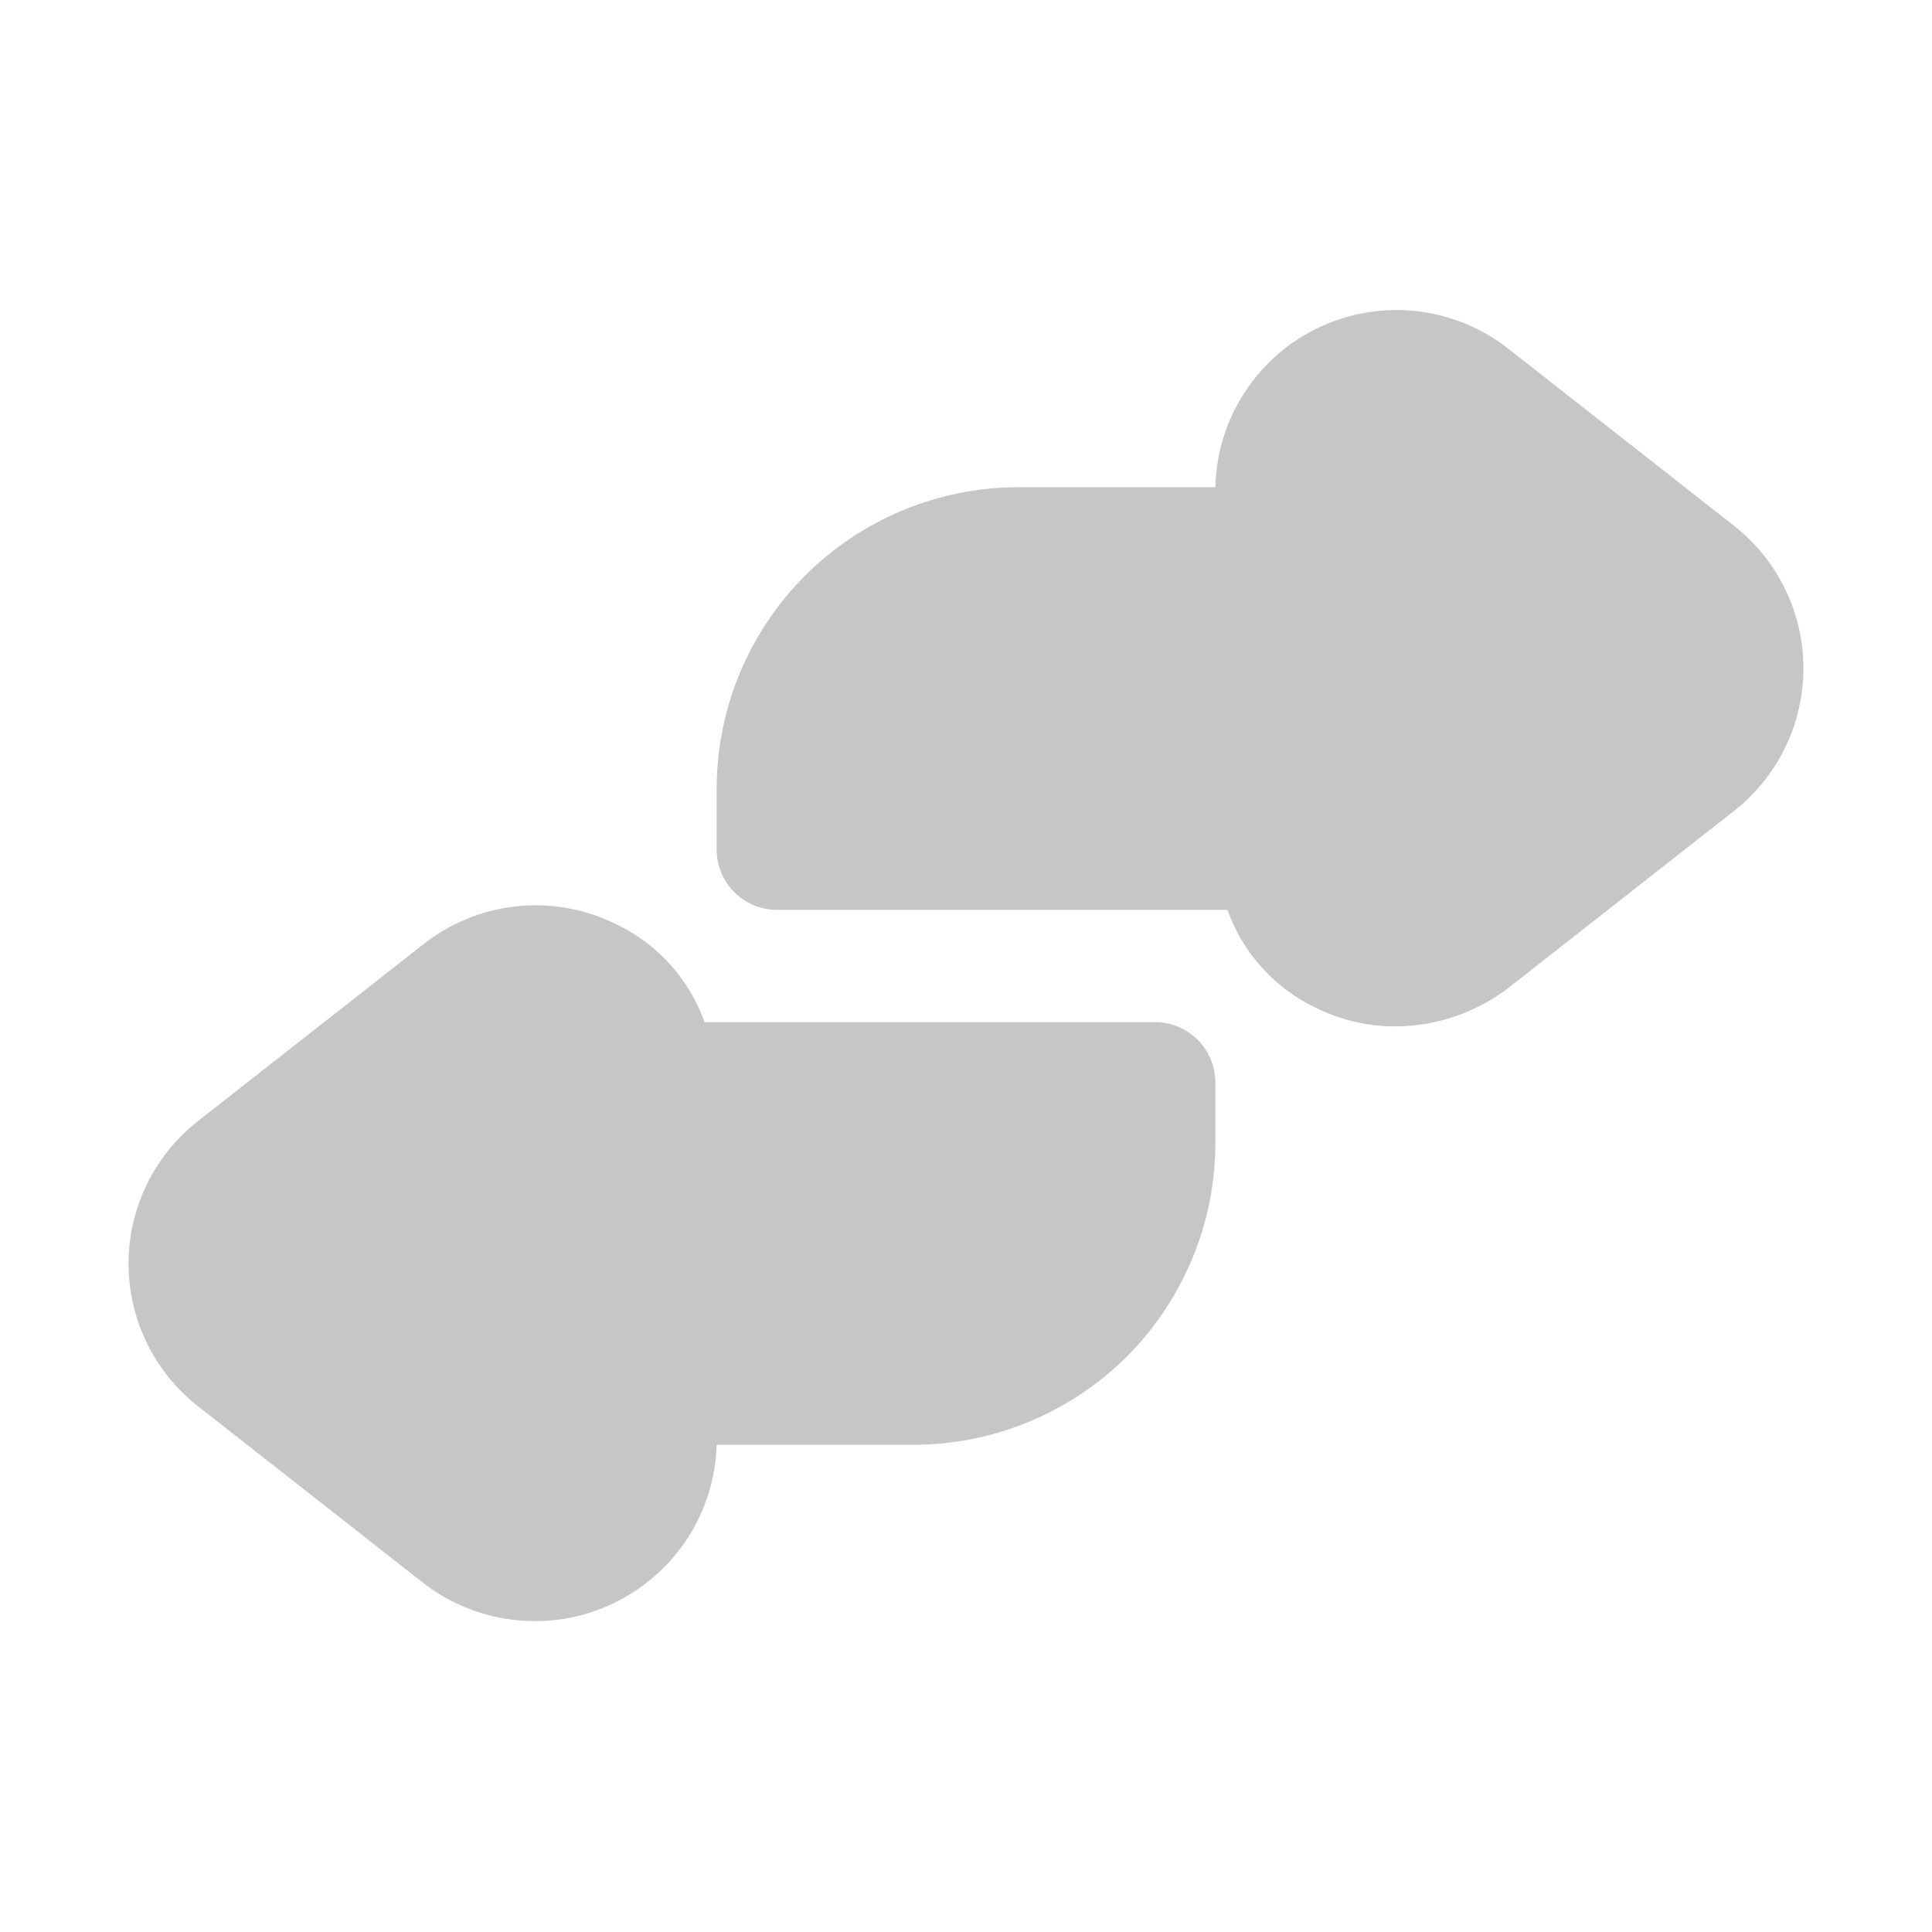
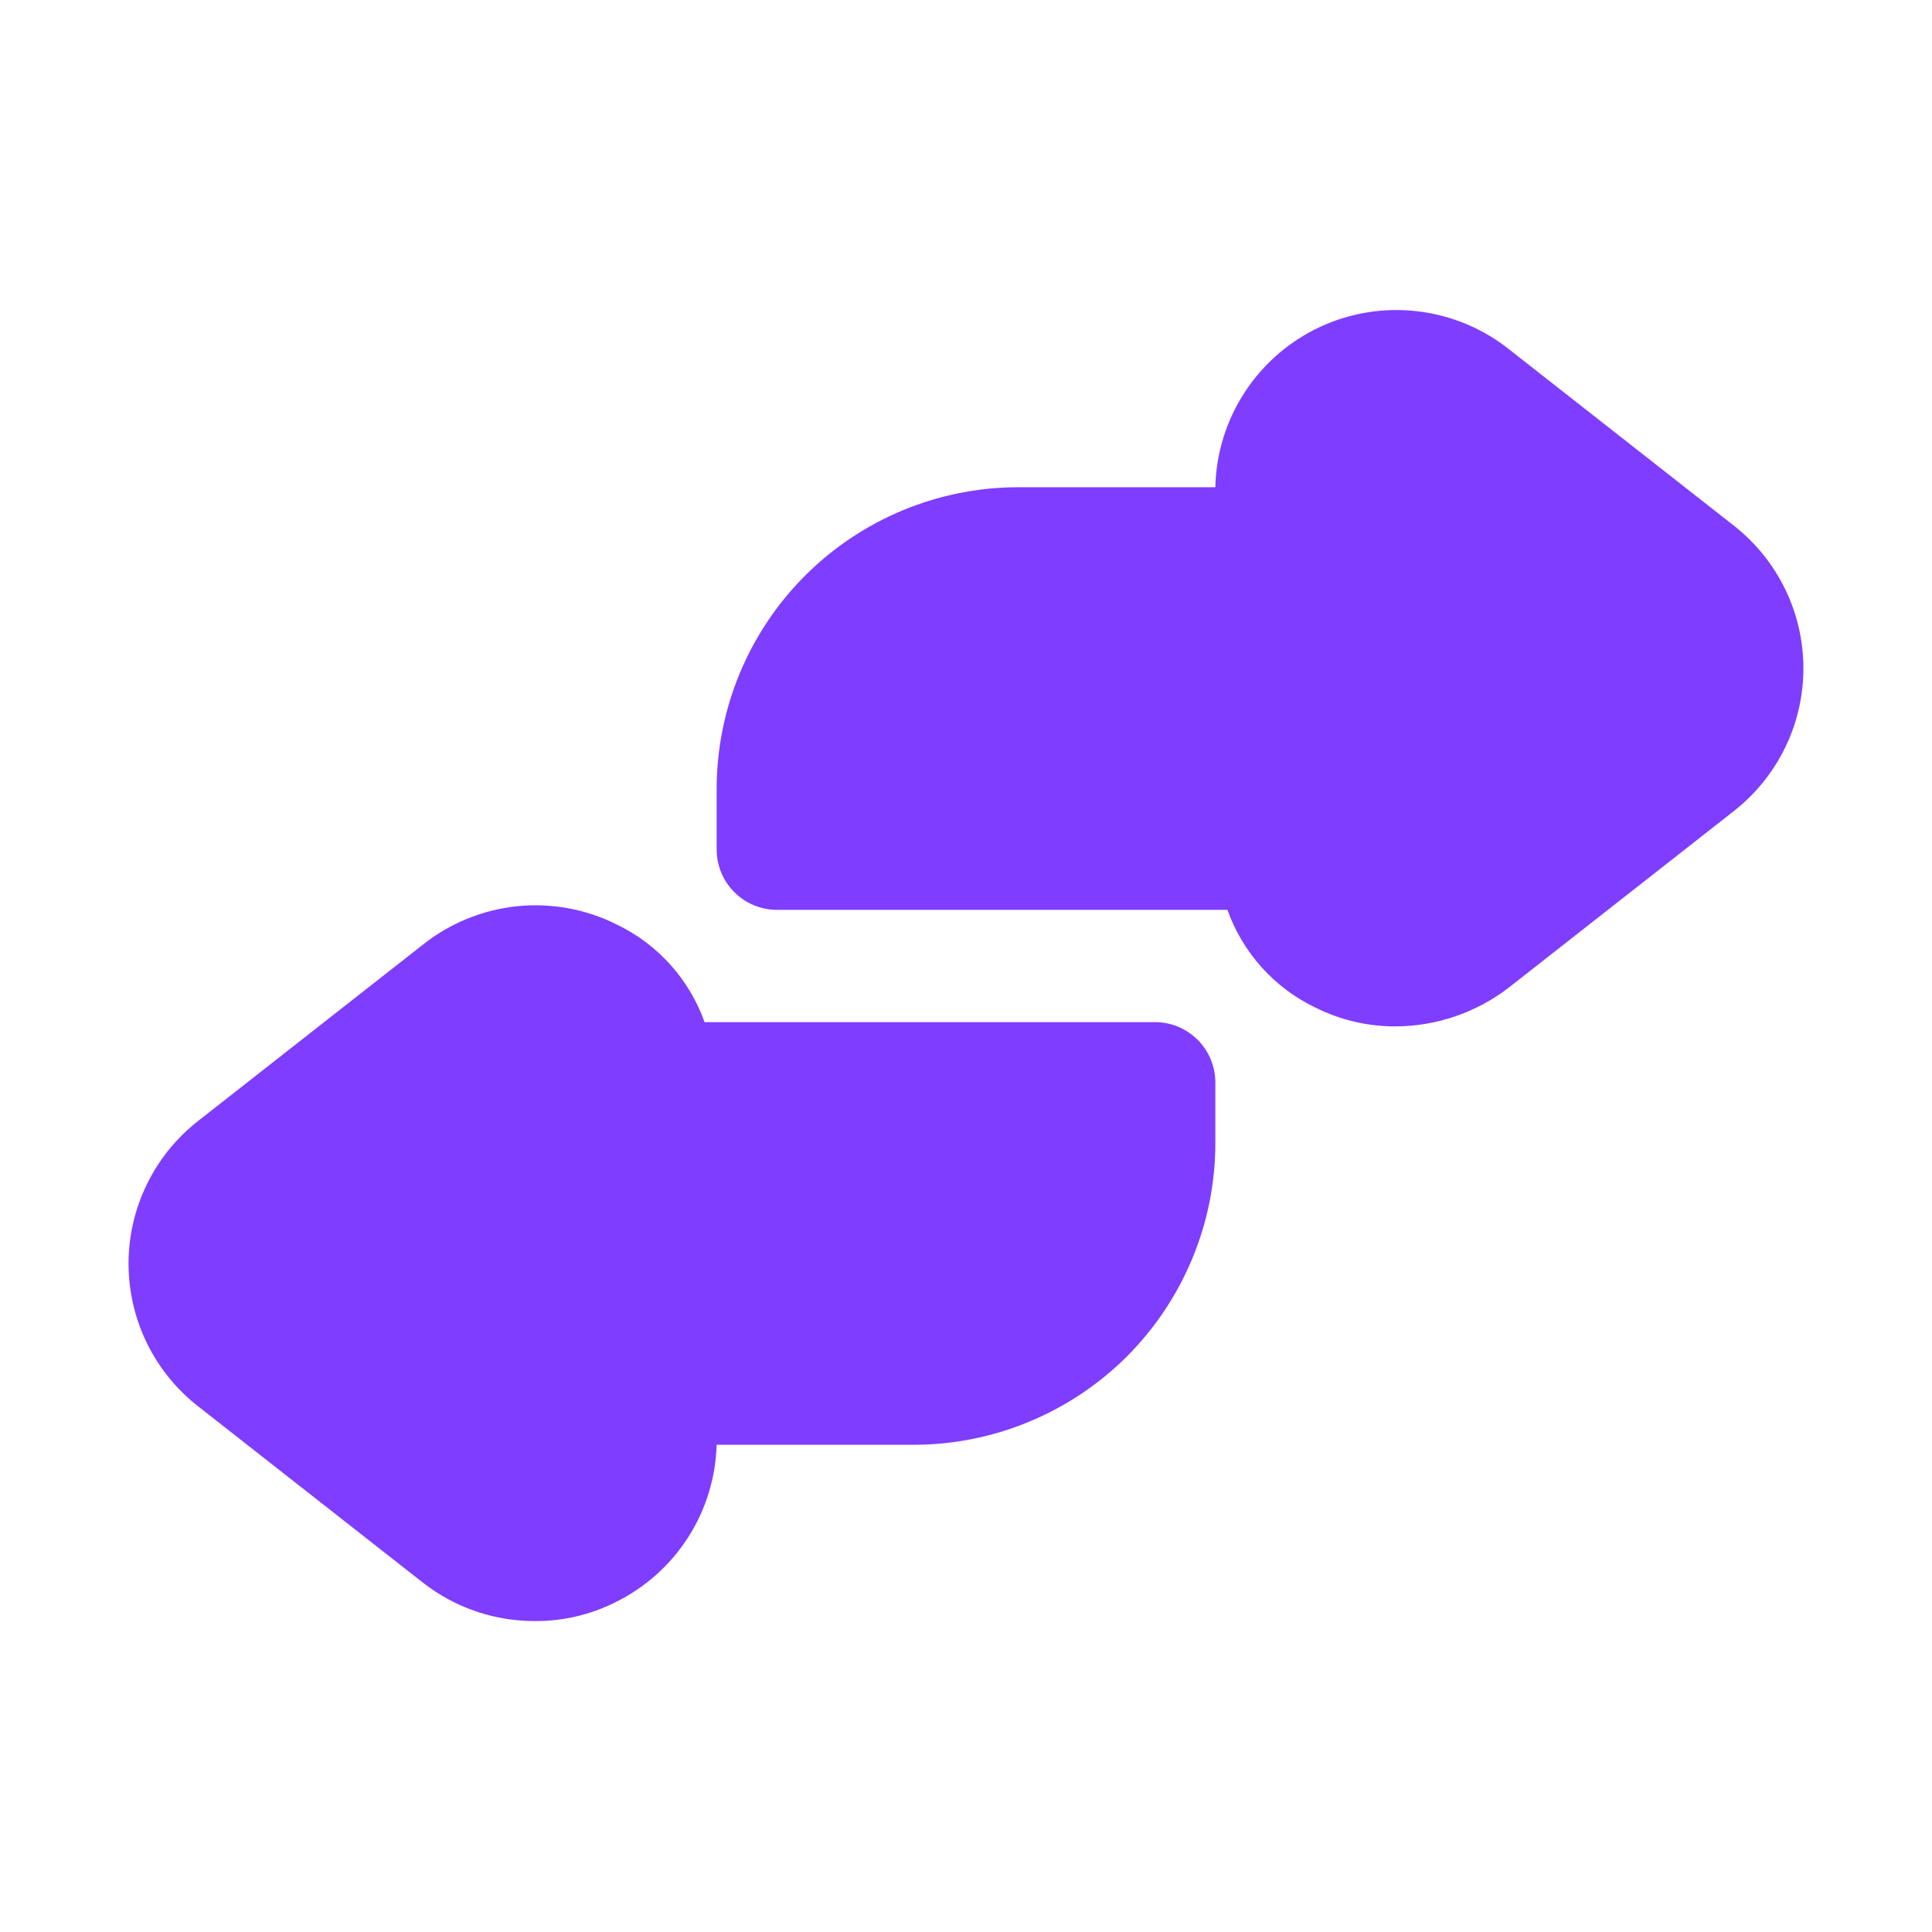
<svg xmlns="http://www.w3.org/2000/svg" width="32" height="32" viewBox="0 0 32 32" fill="none">
  <g id="Magicons/Glyph/Finance/transaction">
    <g id="Transaction">
-       <path id="Vector" d="M20.13 17.93V18.93C20.13 19.587 20.001 20.237 19.749 20.843C19.498 21.45 19.13 22.001 18.666 22.466C18.201 22.93 17.65 23.298 17.043 23.549C16.437 23.801 15.787 23.93 15.13 23.93H11.87C11.854 24.477 11.69 25.009 11.394 25.469C11.098 25.929 10.681 26.299 10.19 26.54C9.78 26.745 9.328 26.851 8.87 26.85C8.192 26.854 7.533 26.628 7 26.21L3.29 23.3C2.929 23.02 2.636 22.66 2.435 22.25C2.234 21.839 2.129 21.387 2.129 20.93C2.129 20.473 2.234 20.021 2.435 19.611C2.636 19.2 2.929 18.84 3.29 18.56L7 15.65C7.447 15.293 7.987 15.072 8.555 15.011C9.124 14.951 9.698 15.055 10.21 15.31C10.892 15.636 11.416 16.218 11.67 16.93H19.1C19.234 16.926 19.367 16.949 19.492 16.997C19.617 17.046 19.73 17.119 19.826 17.212C19.923 17.305 19.999 17.417 20.051 17.54C20.103 17.664 20.13 17.796 20.13 17.93Z" fill="#C6C6C6" />
-       <path id="Vector_2" d="M29.87 11.07C29.87 11.527 29.766 11.979 29.564 12.389C29.363 12.8 29.071 13.159 28.71 13.44L25 16.35C24.459 16.77 23.795 16.999 23.11 17C22.652 17.001 22.2 16.895 21.79 16.69C21.108 16.364 20.584 15.782 20.33 15.07H12.87C12.605 15.07 12.35 14.965 12.163 14.777C11.975 14.59 11.87 14.335 11.87 14.07V13.07C11.87 11.744 12.397 10.472 13.335 9.534C14.272 8.597 15.544 8.07 16.87 8.07H20.13C20.142 7.511 20.31 6.966 20.616 6.498C20.921 6.029 21.351 5.655 21.857 5.418C22.364 5.181 22.926 5.09 23.482 5.156C24.037 5.222 24.563 5.441 25 5.79L28.71 8.7C29.071 8.981 29.363 9.34 29.564 9.751C29.766 10.161 29.87 10.613 29.87 11.07Z" fill="#C6C6C6" />
+       <path id="Vector" d="M20.13 17.93V18.93C20.13 19.587 20.001 20.237 19.749 20.843C19.498 21.45 19.13 22.001 18.666 22.466C18.201 22.93 17.65 23.298 17.043 23.549C16.437 23.801 15.787 23.93 15.13 23.93H11.87C11.854 24.477 11.69 25.009 11.394 25.469C11.098 25.929 10.681 26.299 10.19 26.54C9.78 26.745 9.328 26.851 8.87 26.85C8.192 26.854 7.533 26.628 7 26.21L3.29 23.3C2.929 23.02 2.636 22.66 2.435 22.25C2.234 21.839 2.129 21.387 2.129 20.93C2.129 20.473 2.234 20.021 2.435 19.611C2.636 19.2 2.929 18.84 3.29 18.56L7 15.65C7.447 15.293 7.987 15.072 8.555 15.011C9.124 14.951 9.698 15.055 10.21 15.31C10.892 15.636 11.416 16.218 11.67 16.93H19.1C19.234 16.926 19.367 16.949 19.492 16.997C19.617 17.046 19.73 17.119 19.826 17.212C19.923 17.305 19.999 17.417 20.051 17.54C20.103 17.664 20.13 17.796 20.13 17.93Z" fill="#7F3DFF" />
+       <path id="Vector_2" d="M29.87 11.07C29.87 11.527 29.766 11.979 29.564 12.389C29.363 12.8 29.071 13.159 28.71 13.44L25 16.35C24.459 16.77 23.795 16.999 23.11 17C22.652 17.001 22.2 16.895 21.79 16.69C21.108 16.364 20.584 15.782 20.33 15.07H12.87C12.605 15.07 12.35 14.965 12.163 14.777C11.975 14.59 11.87 14.335 11.87 14.07V13.07C11.87 11.744 12.397 10.472 13.335 9.534C14.272 8.597 15.544 8.07 16.87 8.07H20.13C20.142 7.511 20.31 6.966 20.616 6.498C20.921 6.029 21.351 5.655 21.857 5.418C22.364 5.181 22.926 5.09 23.482 5.156C24.037 5.222 24.563 5.441 25 5.79L28.71 8.7C29.071 8.981 29.363 9.34 29.564 9.751C29.766 10.161 29.87 10.613 29.87 11.07Z" fill="#7F3DFF" />
    </g>
  </g>
</svg>
